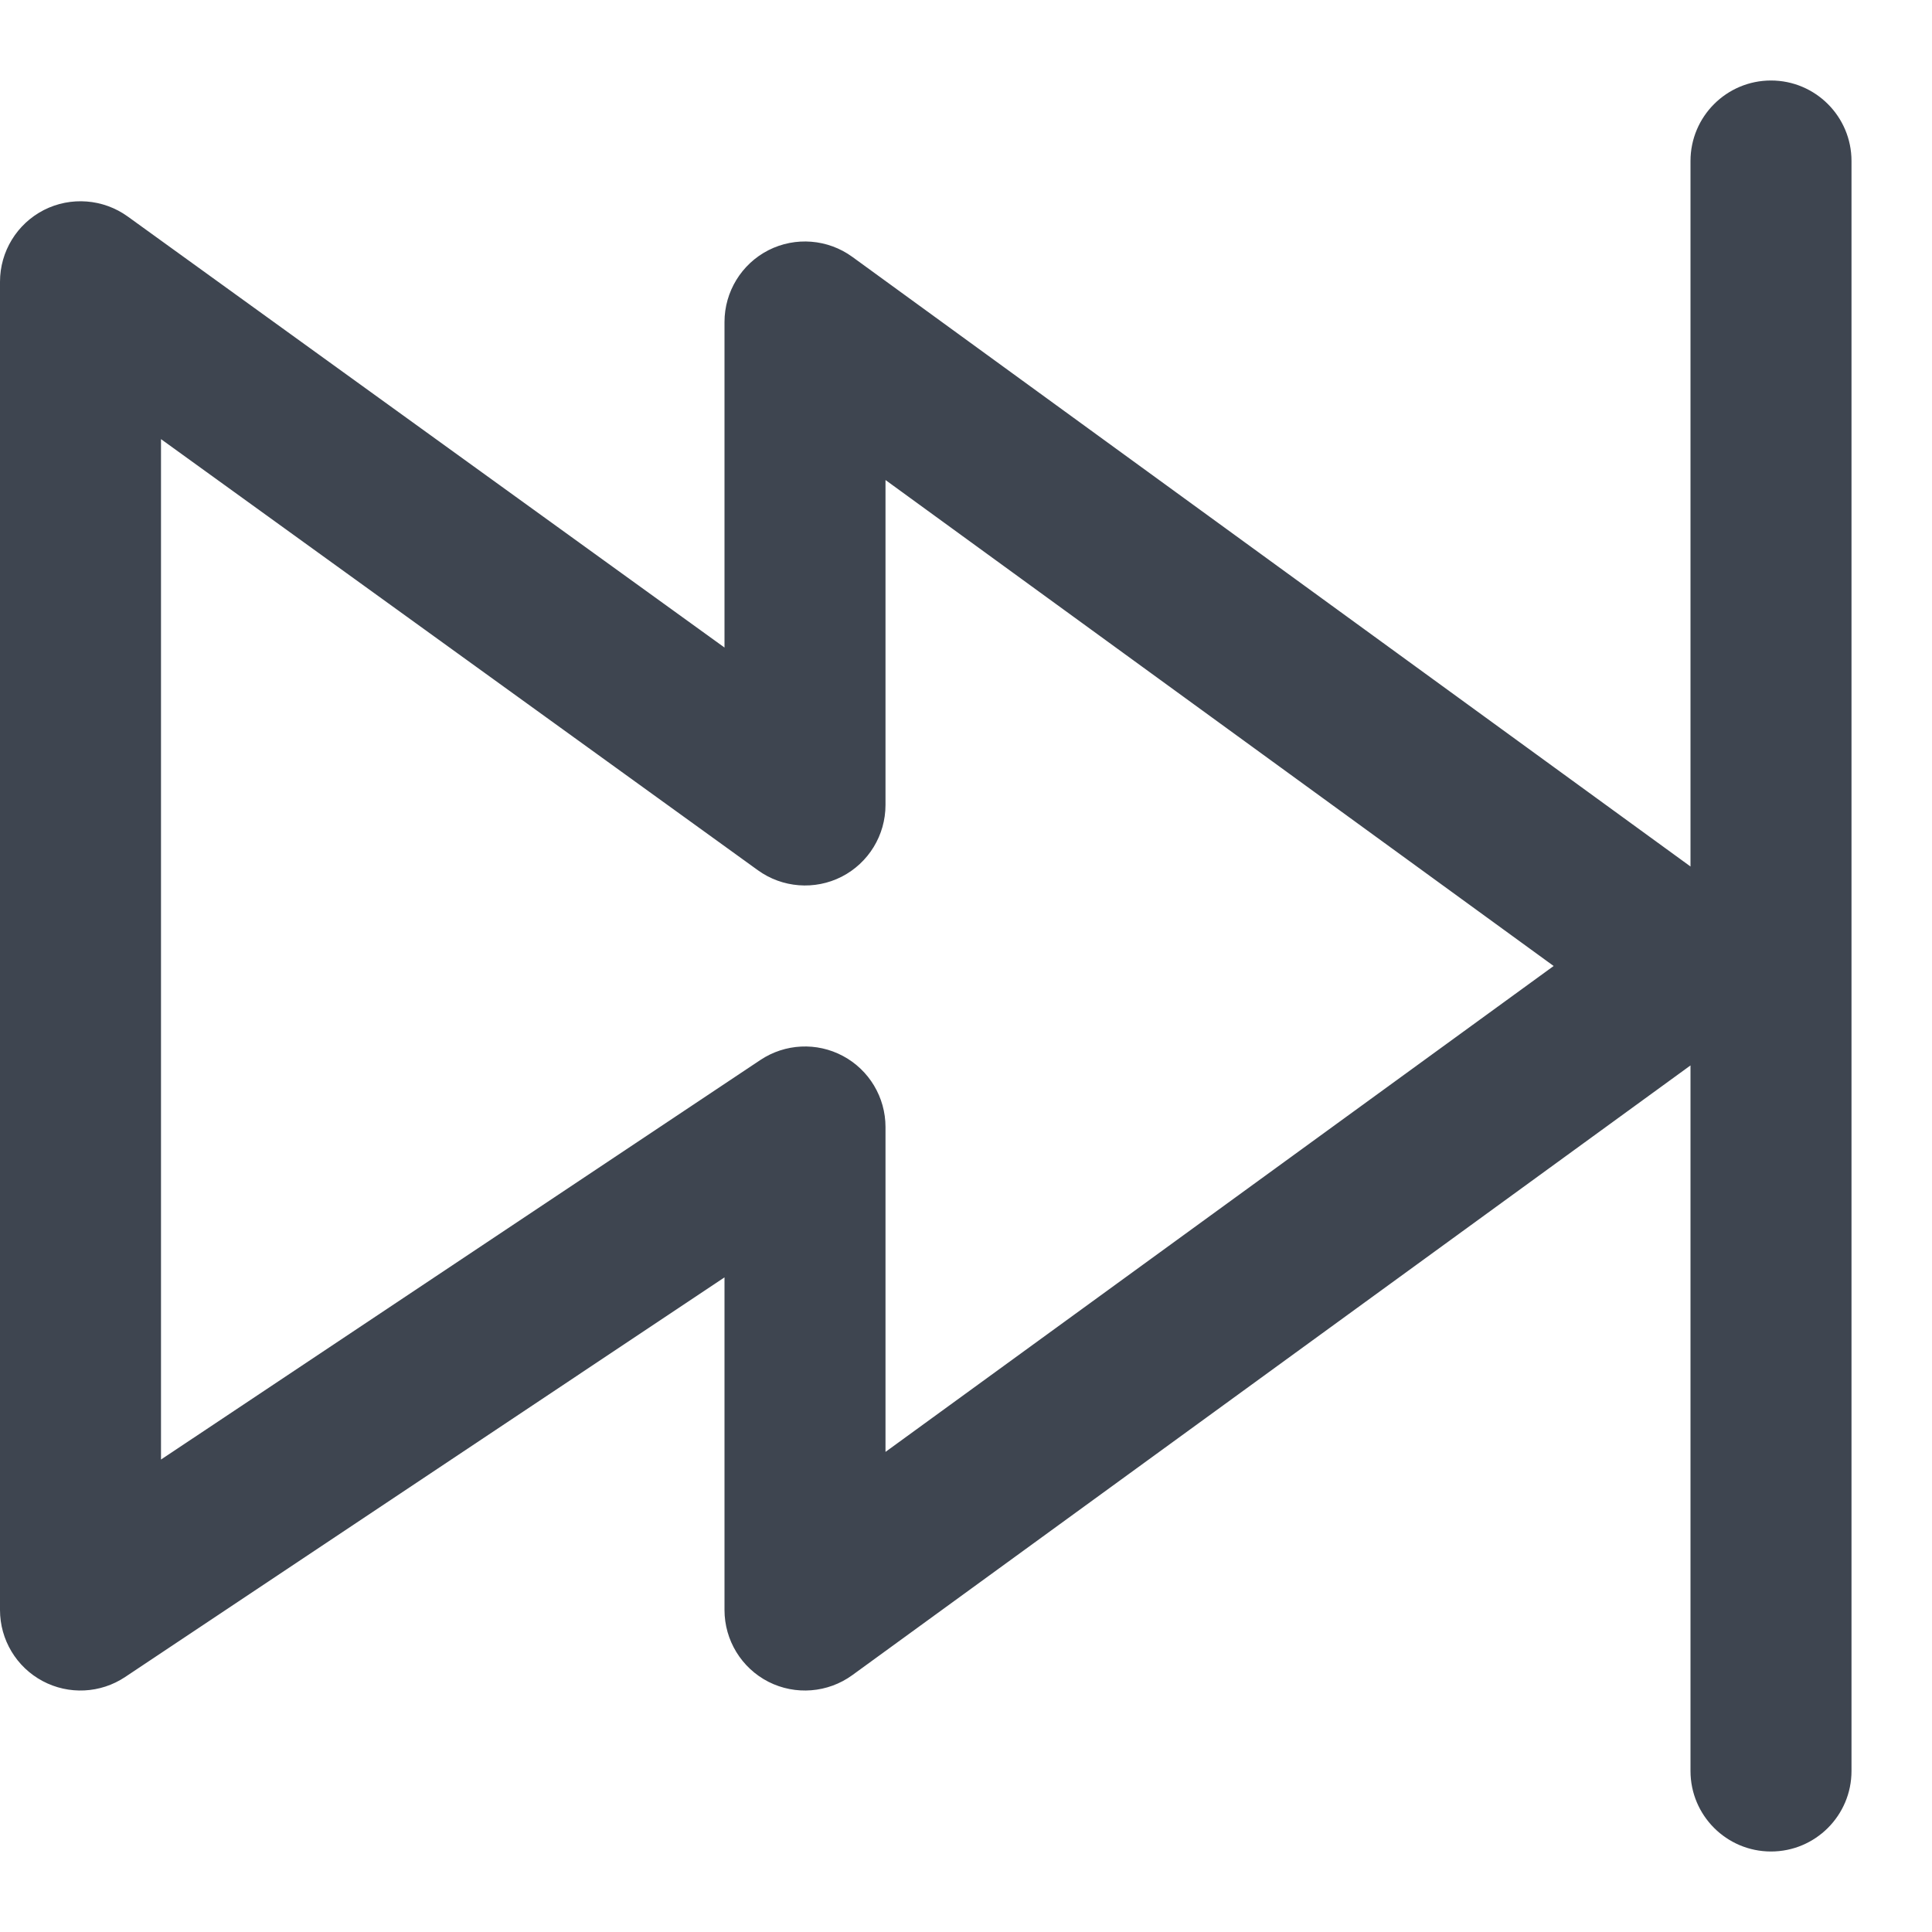
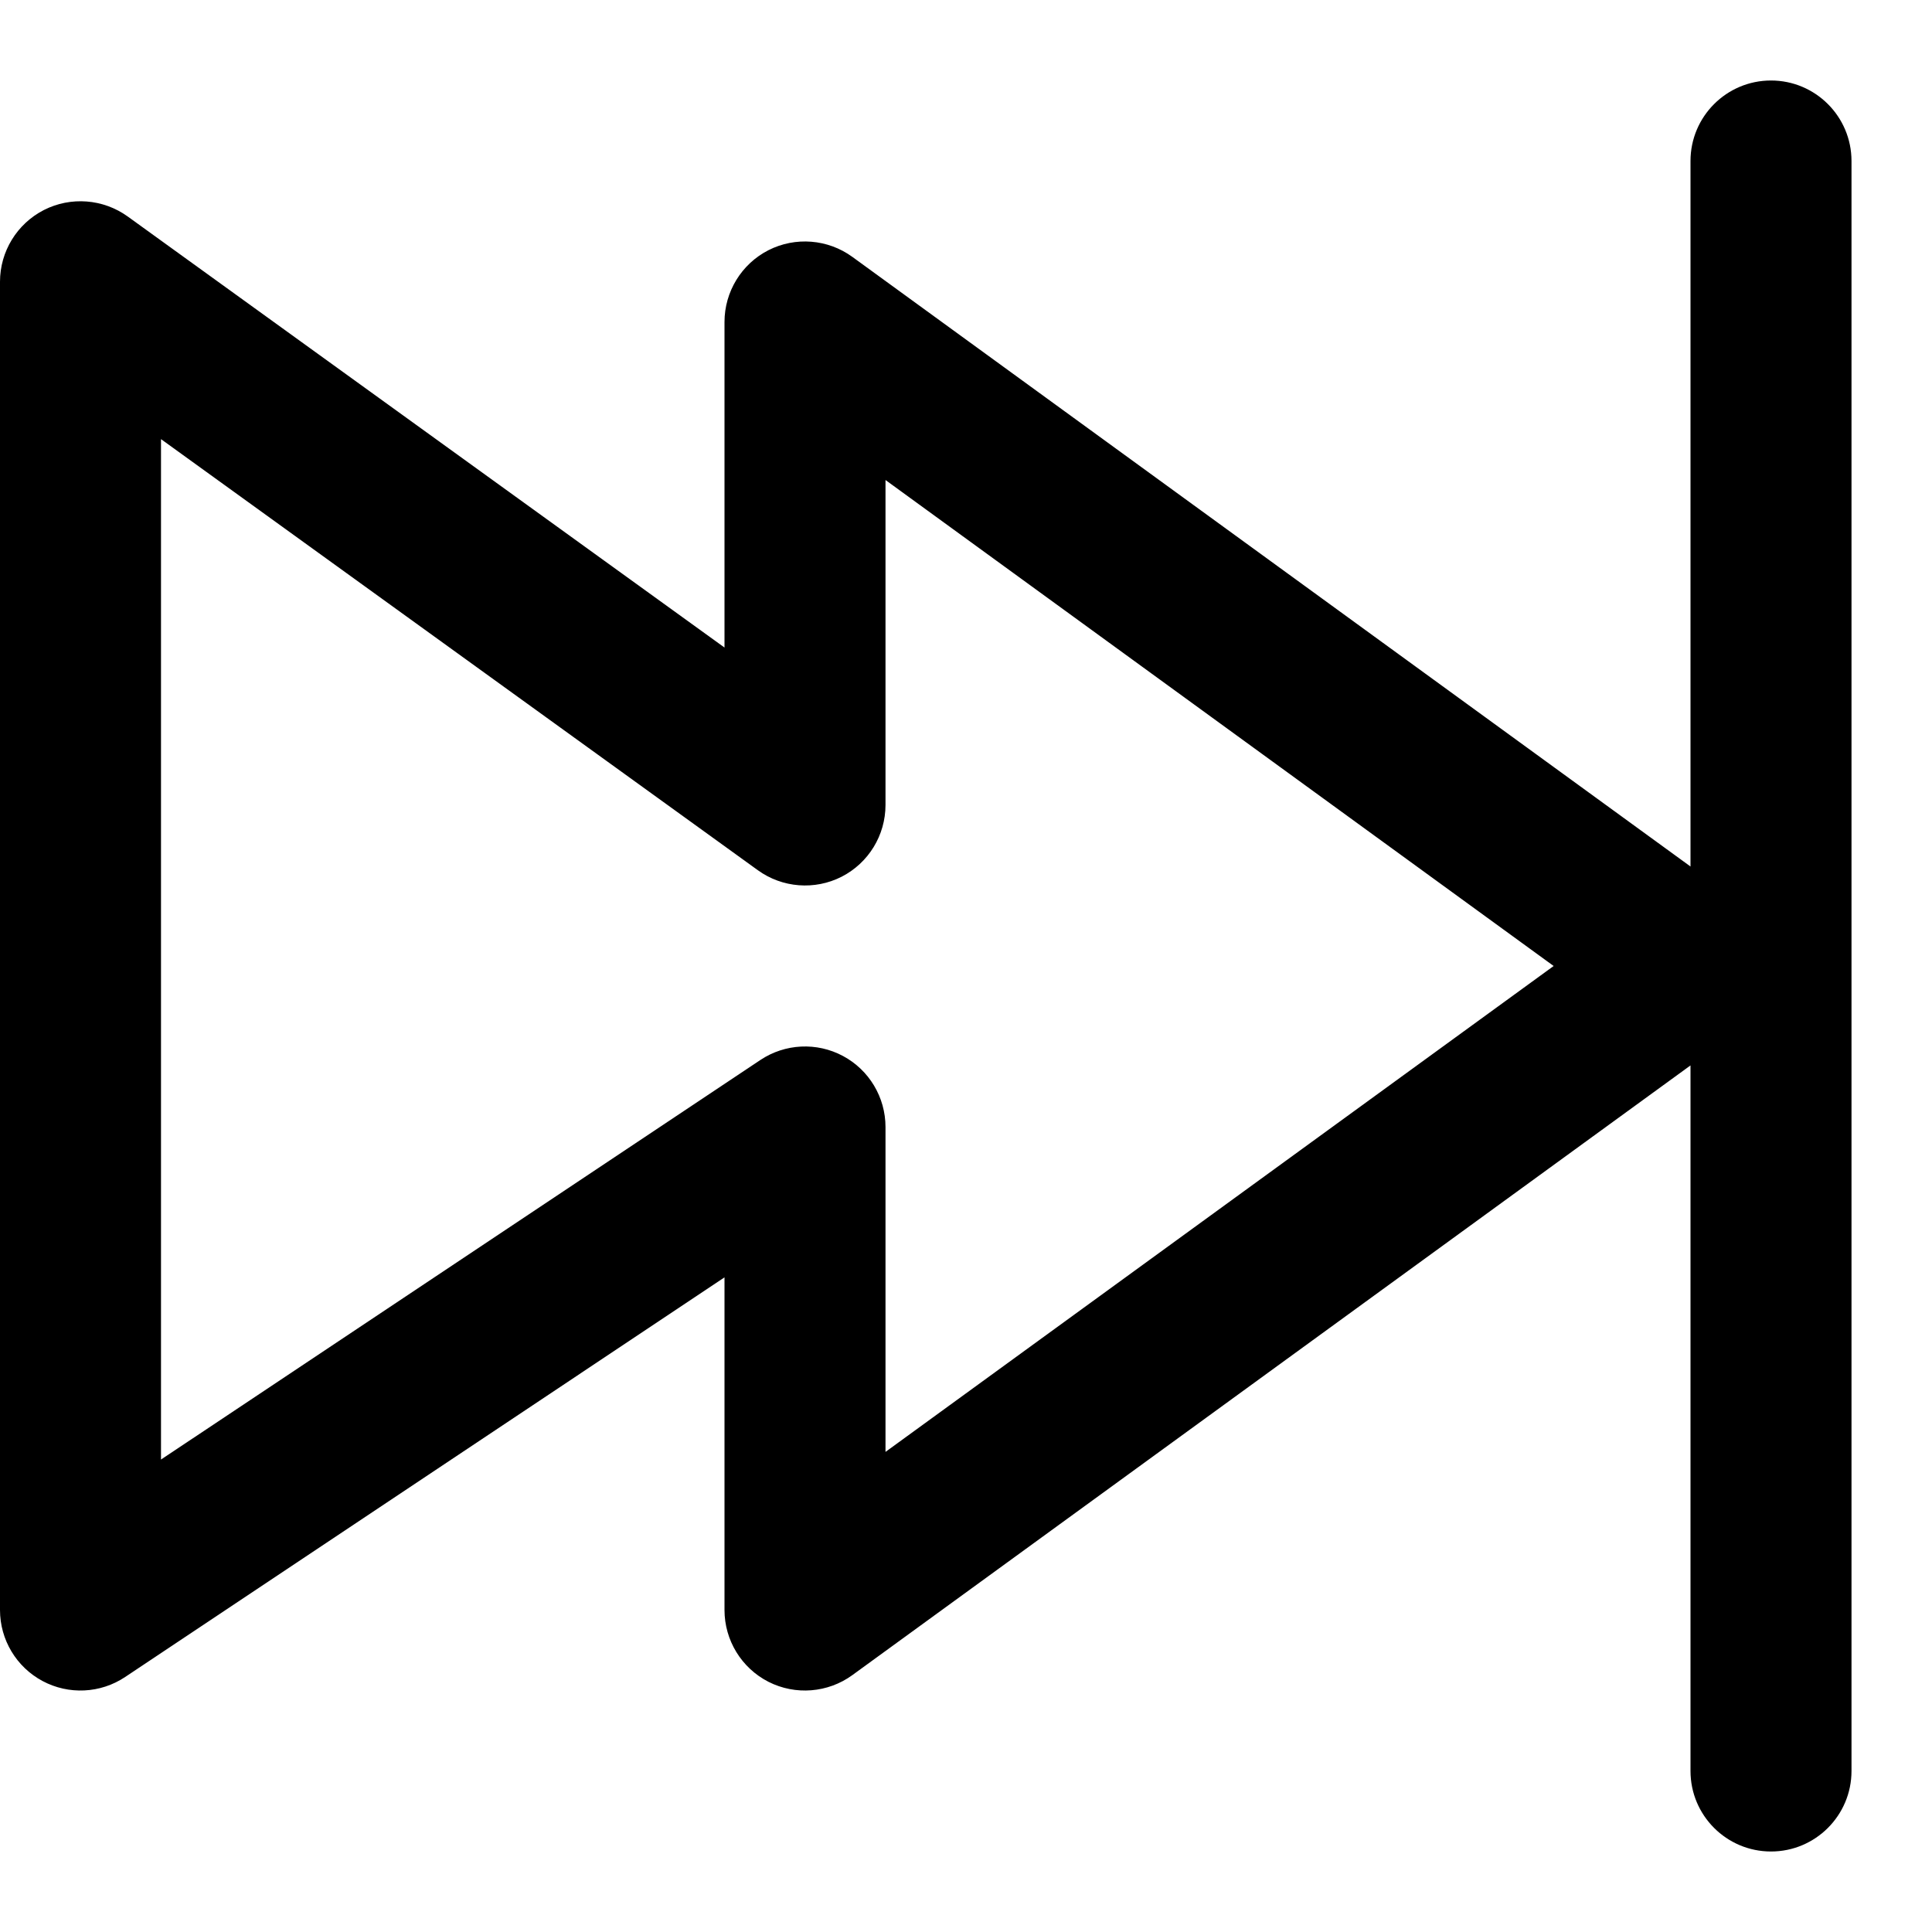
<svg xmlns="http://www.w3.org/2000/svg" width="24" height="24" viewBox="0 0 24 24" fill="none">
-   <path d="M21 22V13.235L10.588 20.809C10.284 21.03 9.881 21.062 9.546 20.892C9.211 20.721 9 20.376 9 20V15.868L1.555 20.832C1.248 21.037 0.853 21.056 0.528 20.882C0.203 20.708 0 20.369 0 20V3.5C0 3.124 0.211 2.78 0.545 2.609C0.879 2.439 1.282 2.47 1.586 2.689L9 8.044V4C9 3.624 9.211 3.279 9.546 3.108C9.881 2.938 10.284 2.97 10.588 3.191L21 10.764V2C21 1.448 21.448 1 22 1C22.552 1 23 1.448 23 2V22C23 22.552 22.552 23 22 23C21.448 23 21 22.552 21 22ZM2 18.131L9.445 13.168C9.752 12.963 10.147 12.944 10.472 13.118C10.797 13.292 11 13.631 11 14V18.036L19.3 12L11 5.963V10C11 10.376 10.789 10.72 10.455 10.891C10.121 11.061 9.718 11.03 9.414 10.81L2 5.455V18.131Z" fill="#3E4550" />
+   <path d="M21 22V13.235L10.588 20.809C10.284 21.03 9.881 21.062 9.546 20.892C9.211 20.721 9 20.376 9 20V15.868L1.555 20.832C1.248 21.037 0.853 21.056 0.528 20.882C0.203 20.708 0 20.369 0 20V3.5C0 3.124 0.211 2.78 0.545 2.609C0.879 2.439 1.282 2.47 1.586 2.689L9 8.044V4C9 3.624 9.211 3.279 9.546 3.108C9.881 2.938 10.284 2.97 10.588 3.191L21 10.764V2C21 1.448 21.448 1 22 1C22.552 1 23 1.448 23 2V22C23 22.552 22.552 23 22 23C21.448 23 21 22.552 21 22ZM2 18.131L9.445 13.168C9.752 12.963 10.147 12.944 10.472 13.118C10.797 13.292 11 13.631 11 14V18.036L19.3 12L11 5.963V10C11 10.376 10.789 10.72 10.455 10.891C10.121 11.061 9.718 11.03 9.414 10.81L2 5.455V18.131Z" fill="currentColor" />
</svg>
